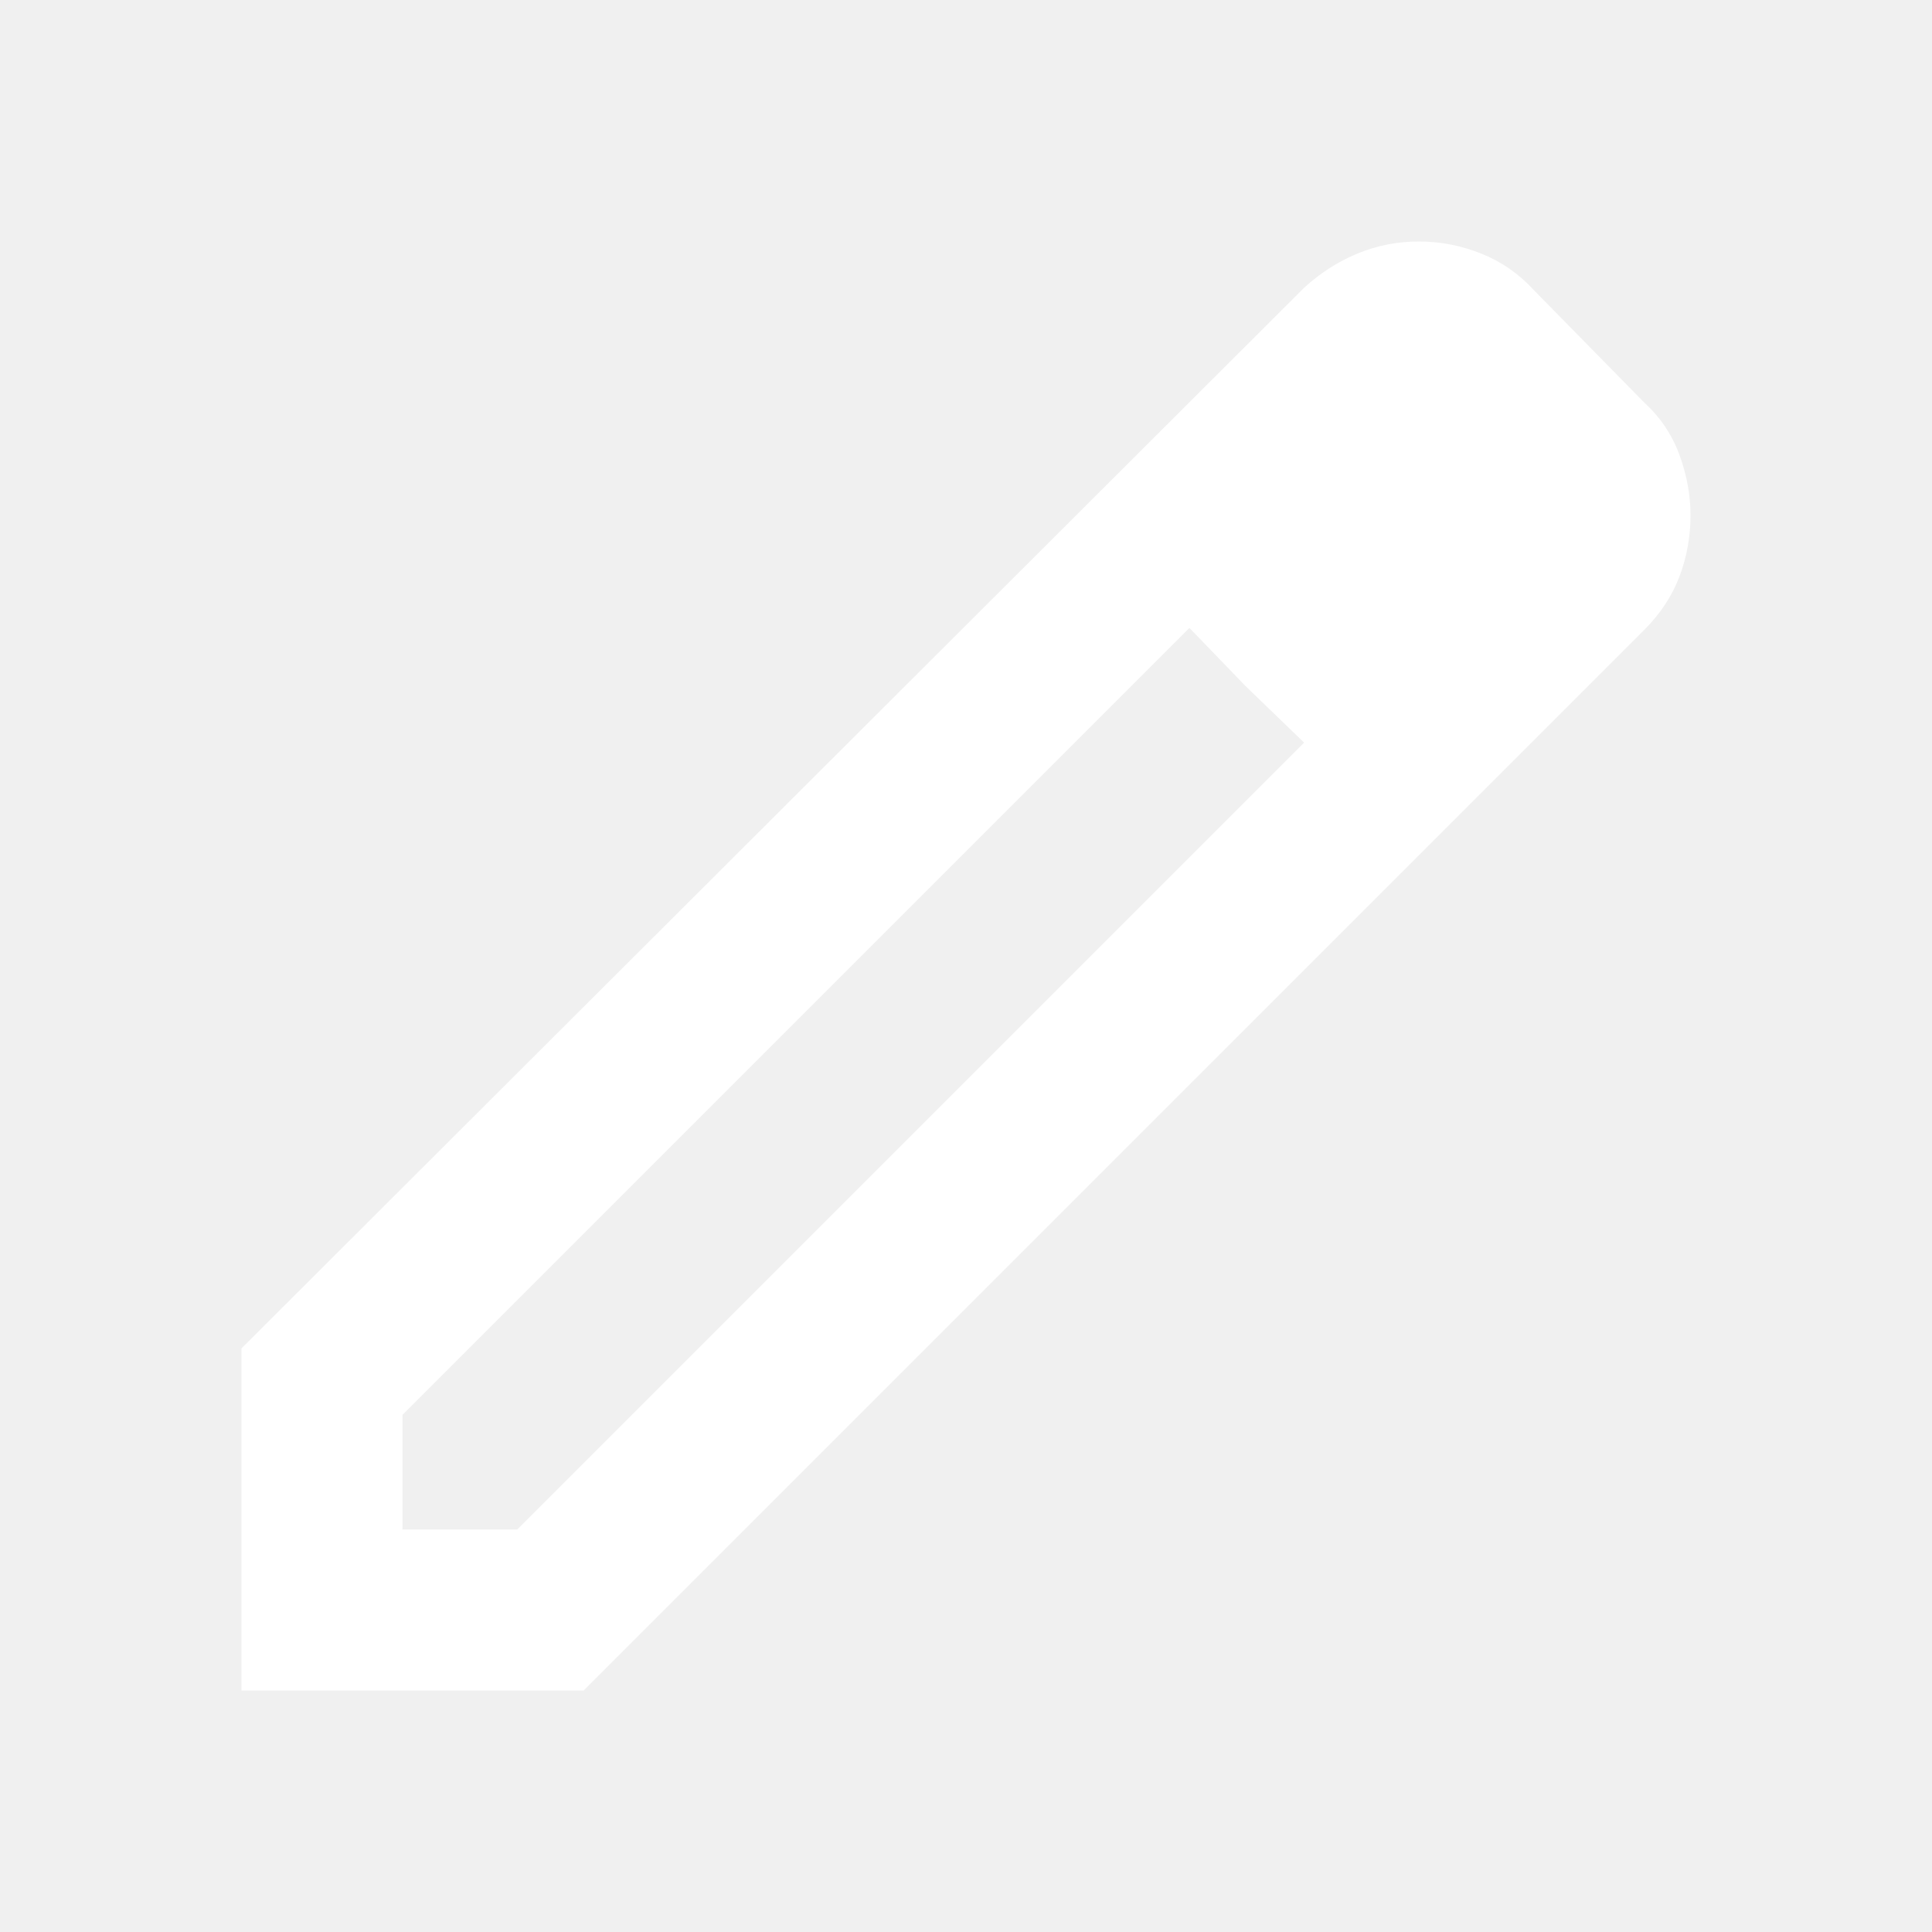
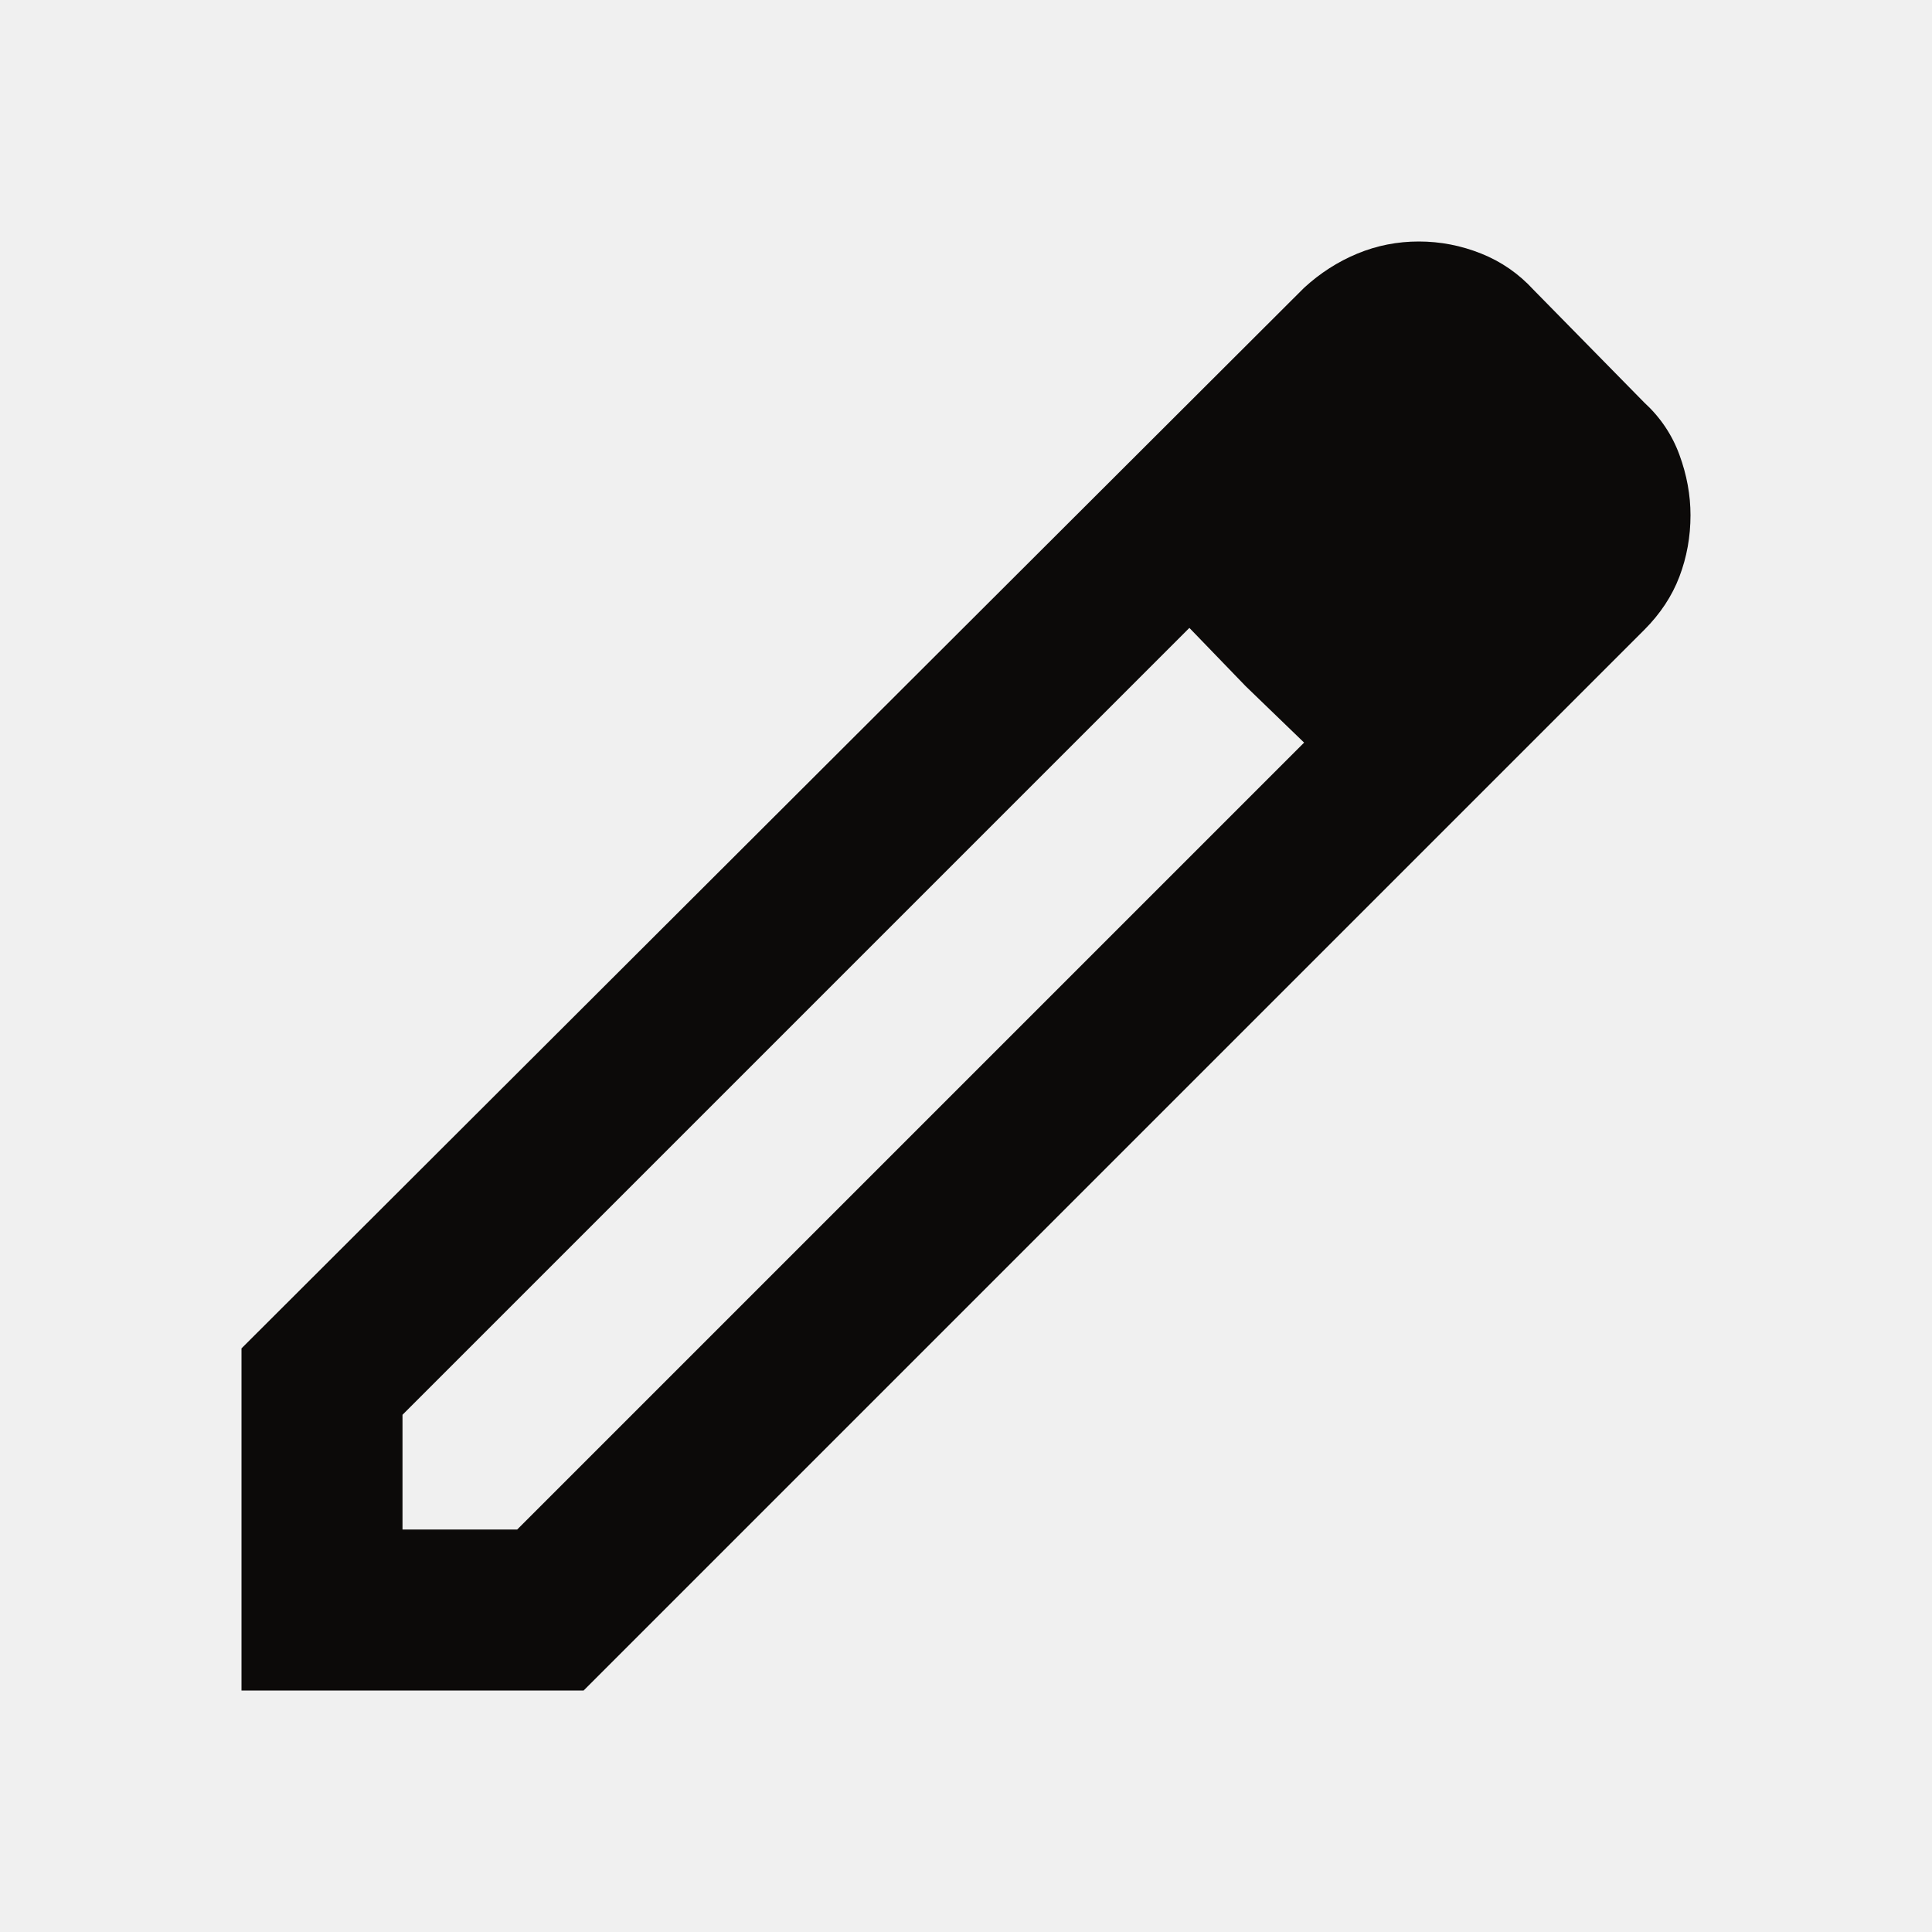
- <svg xmlns="http://www.w3.org/2000/svg" fill="#fff" height="24" viewBox="0 -960 960 960" width="24">
+ <svg xmlns="http://www.w3.org/2000/svg" fill="#0C0A09" height="24" viewBox="0 -960 960 960" width="24">
  <path d="M200-200h57l391-391-57-57-391 391v57Zm-80 80v-170l528-527q12-11 26.5-17t30.5-6q16 0 31 6t26 18l55 56q12 11 17.5 26t5.5 30q0 16-5.5 30.5T817-647L290-120H120Zm640-584-56-56 56 56Zm-141 85-28-29 57 57-29-28Z" />
</svg>
